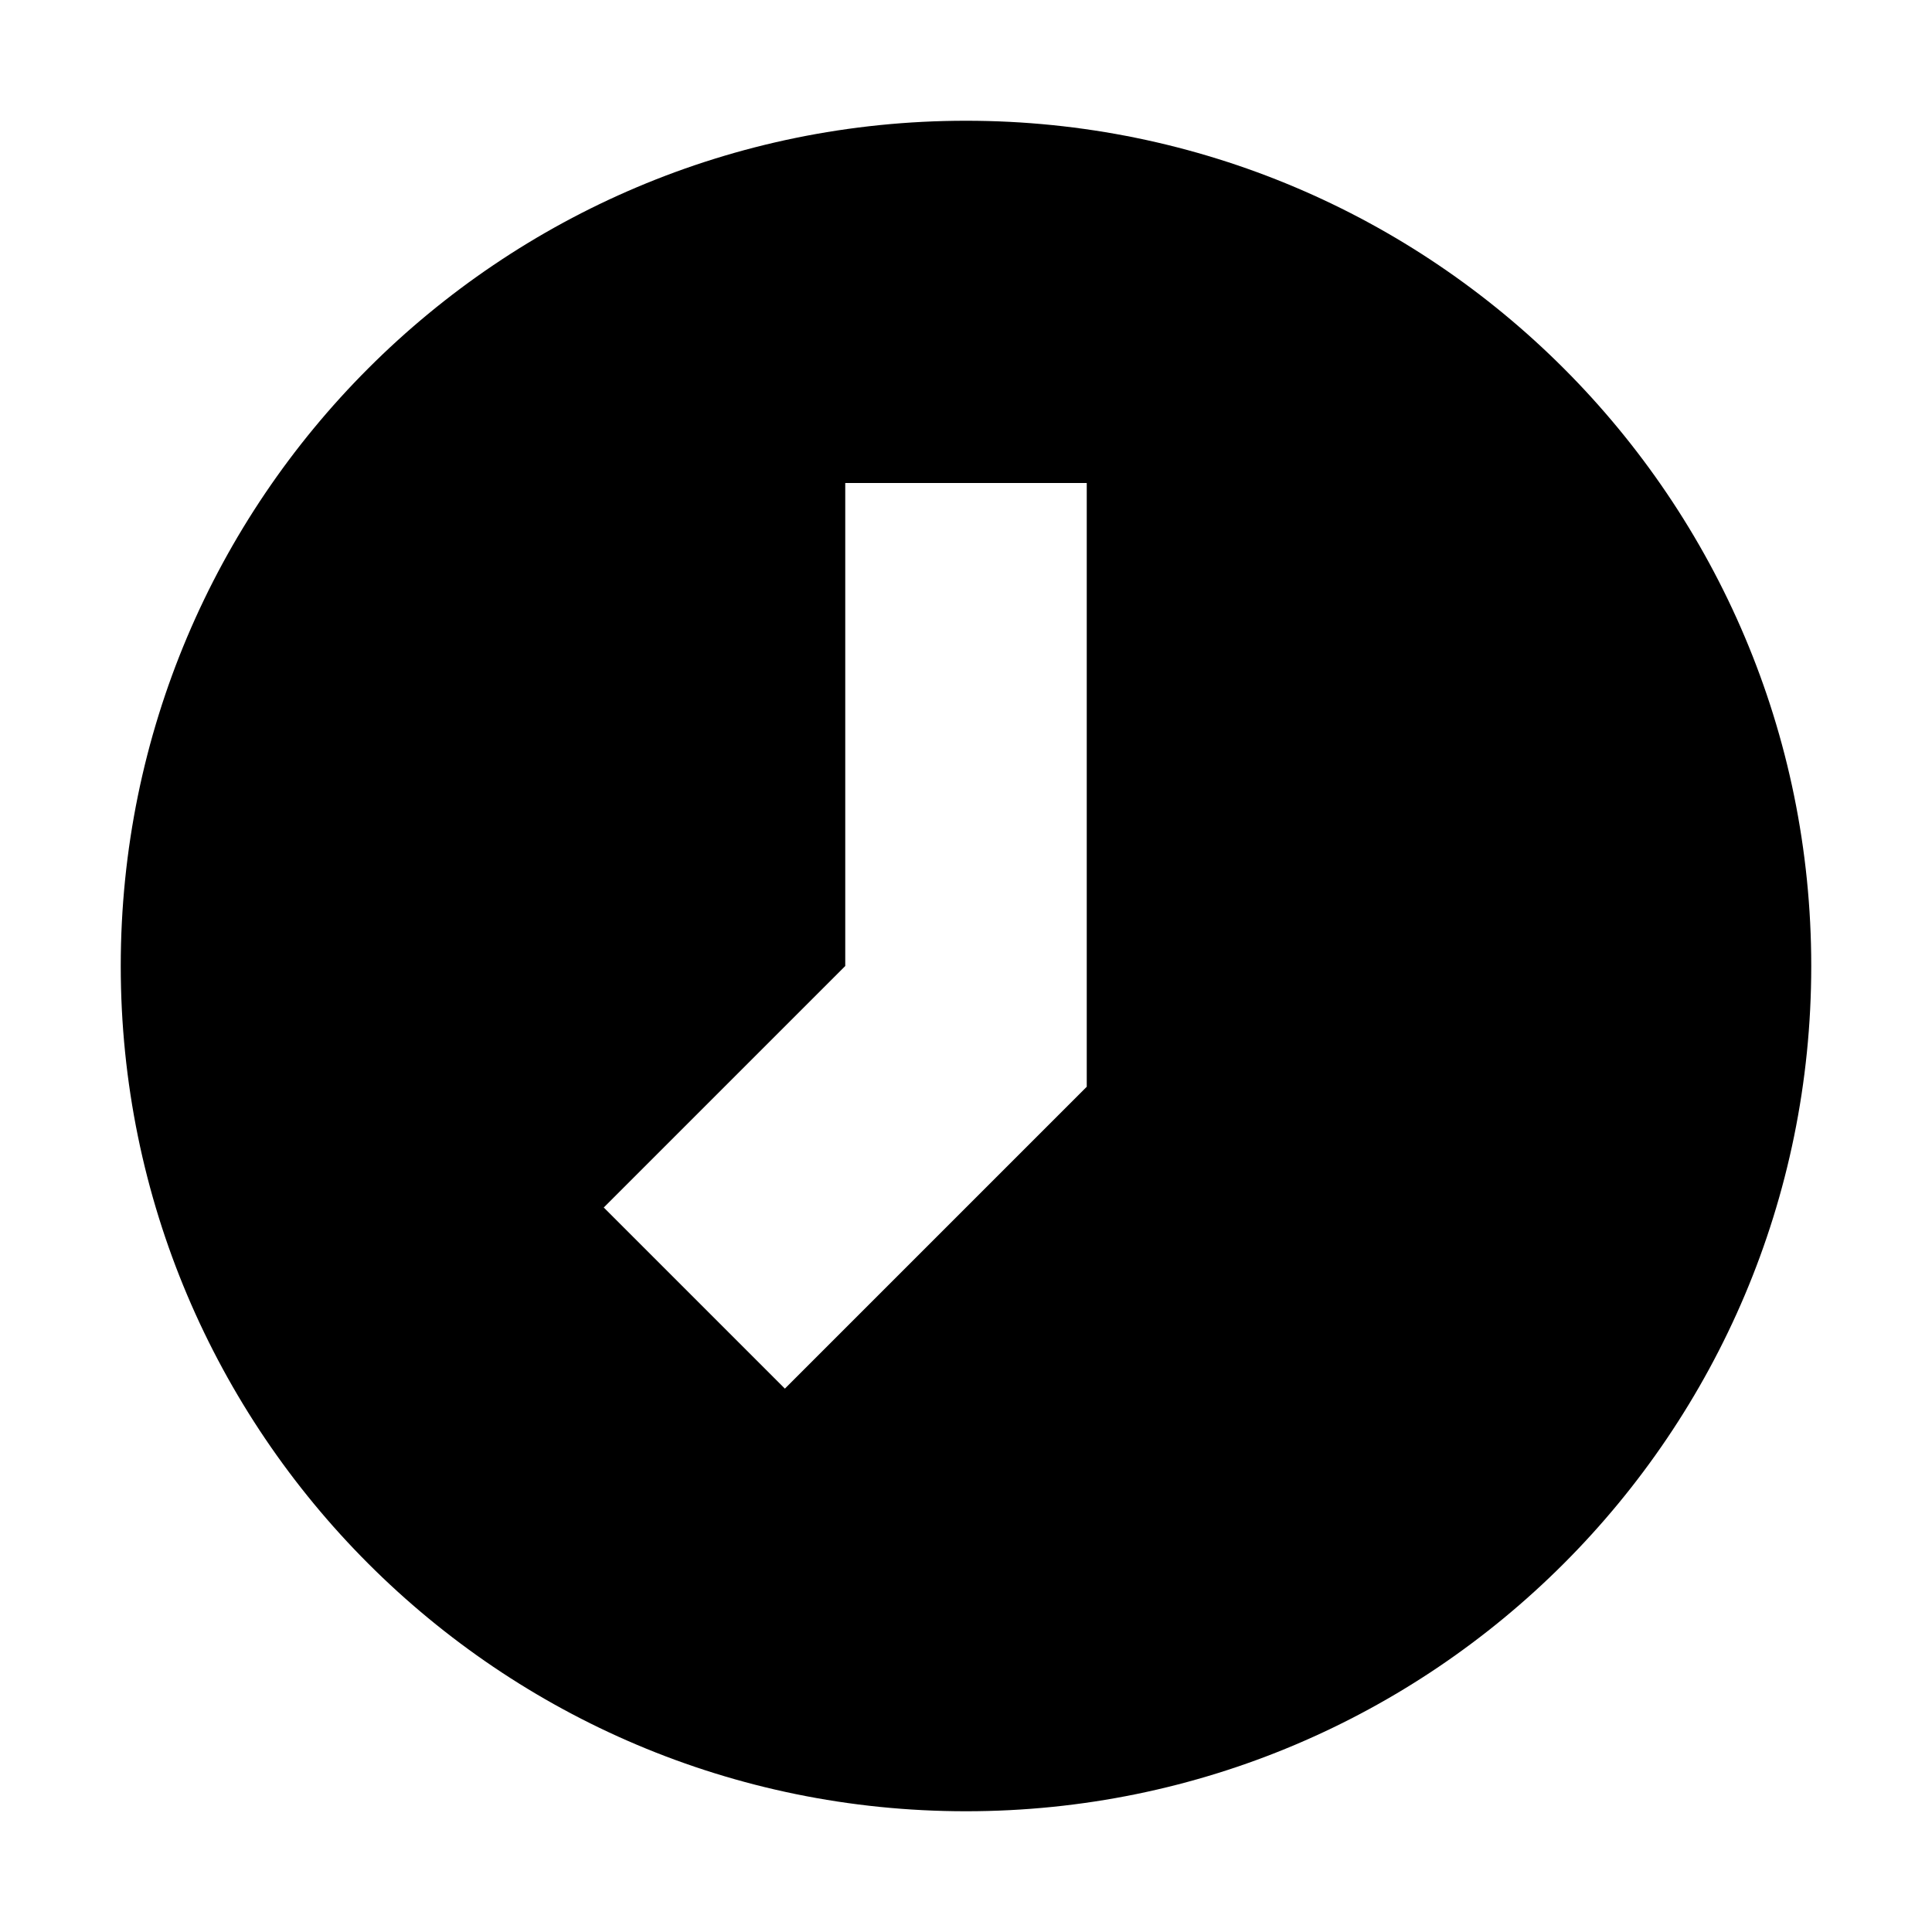
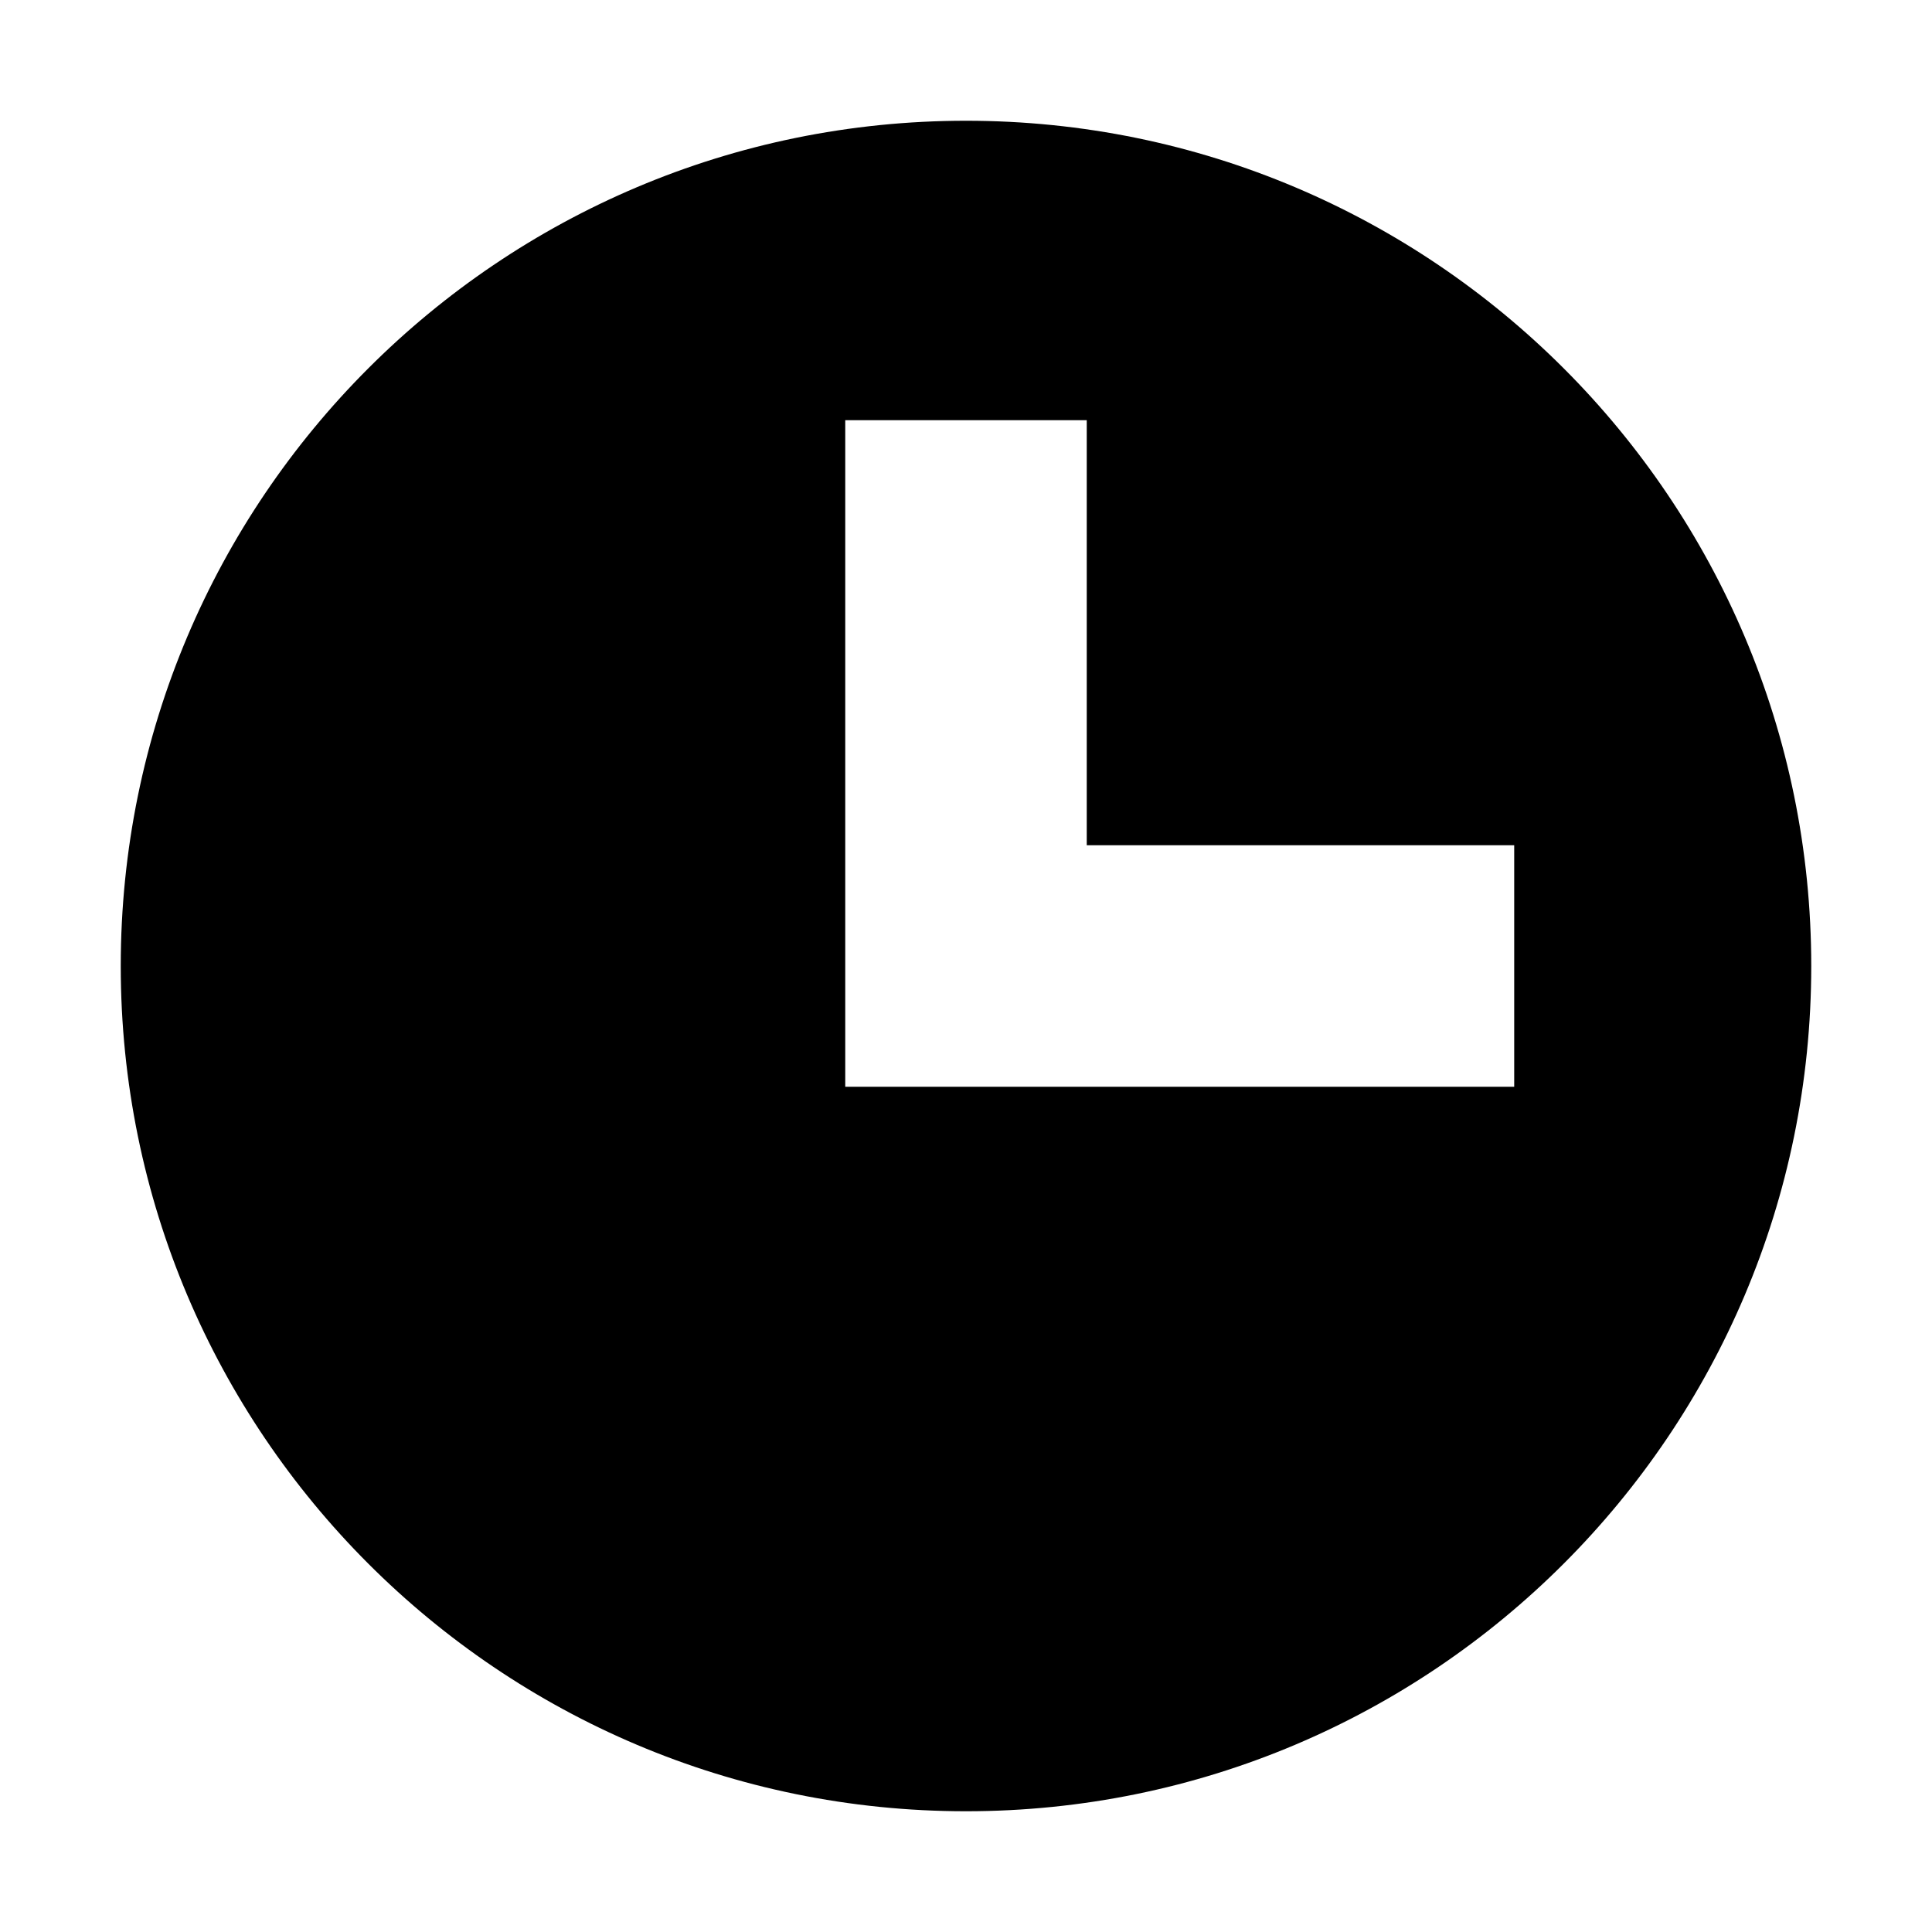
<svg xmlns="http://www.w3.org/2000/svg" width="16" height="16" viewBox="0 0 16 16">
  <rect width="16" height="16" style="fill:none" />
-   <path d="M8,1a7,7,0,1,0,7,7A7,7,0,0,0,8,1ZM9,9,6.5,11.5,5,10,7,8V4H9Z" style="fill-rule:evenodd" />
+   <path d="M8,1a7,7,0,1,0,7,7A7,7,0,0,0,8,1Zm4.54,8H7V3.48H9V7h3.54Z" style="fill-rule:evenodd" />
</svg>
